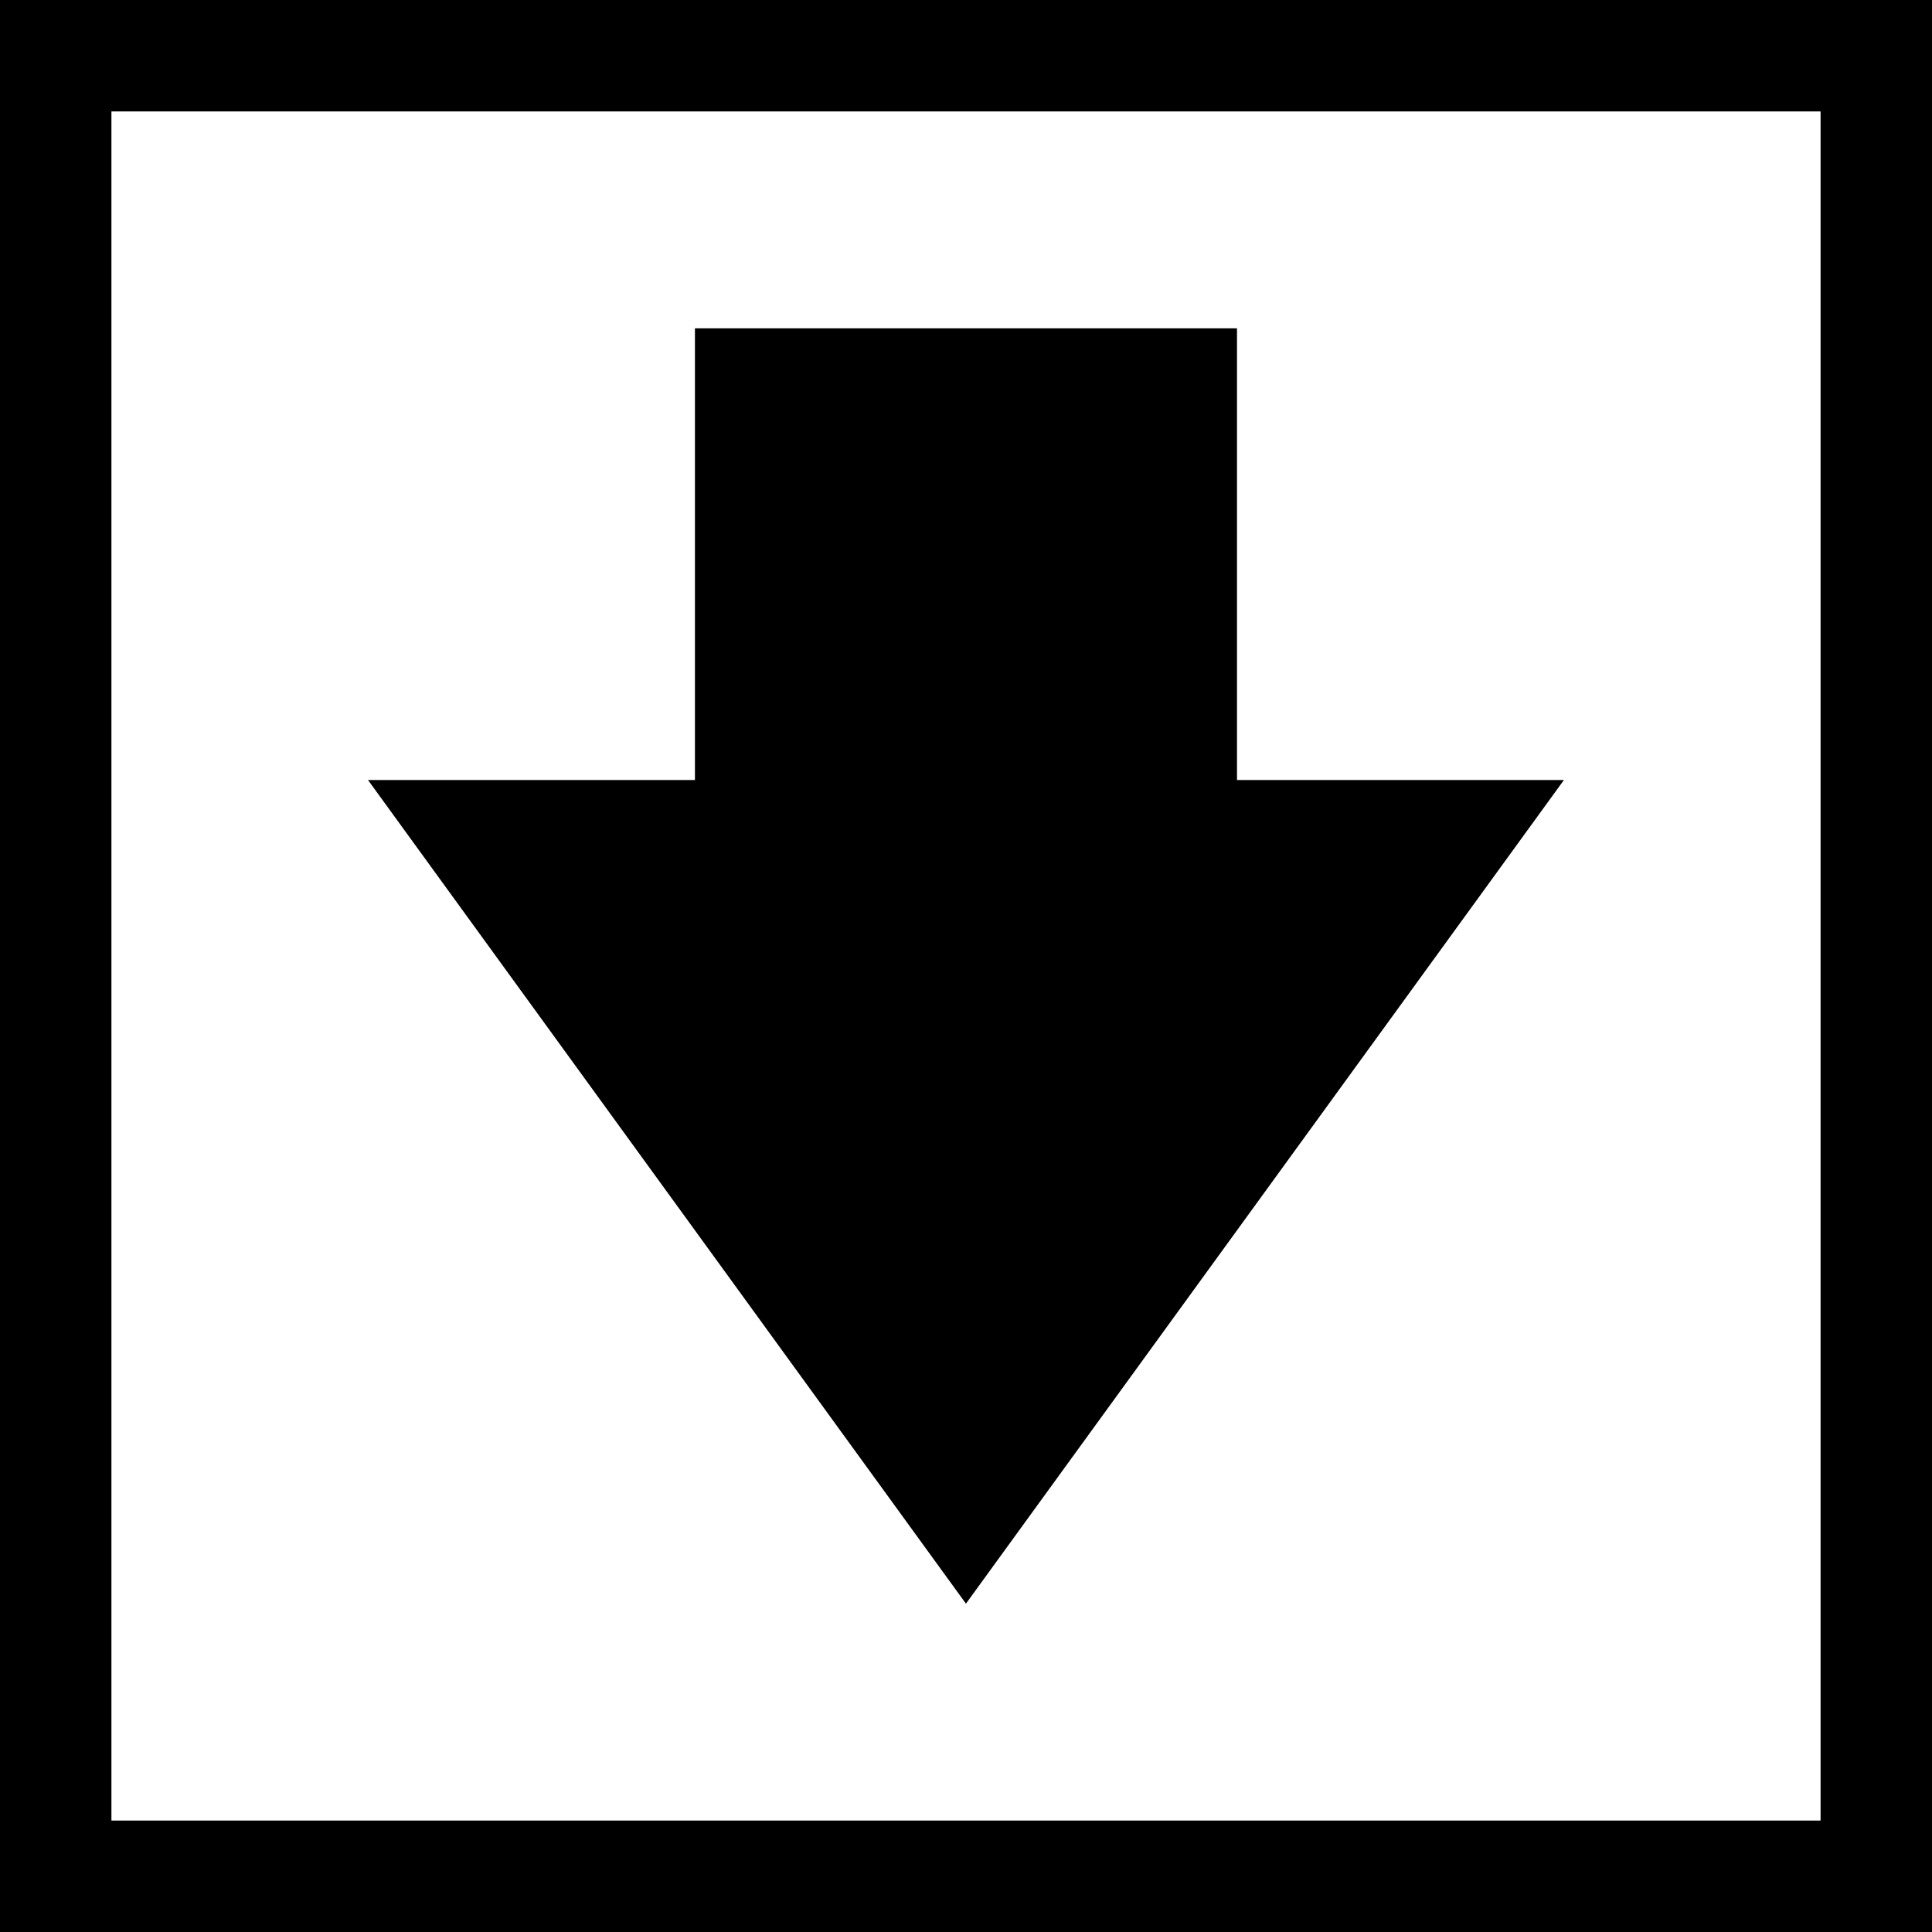
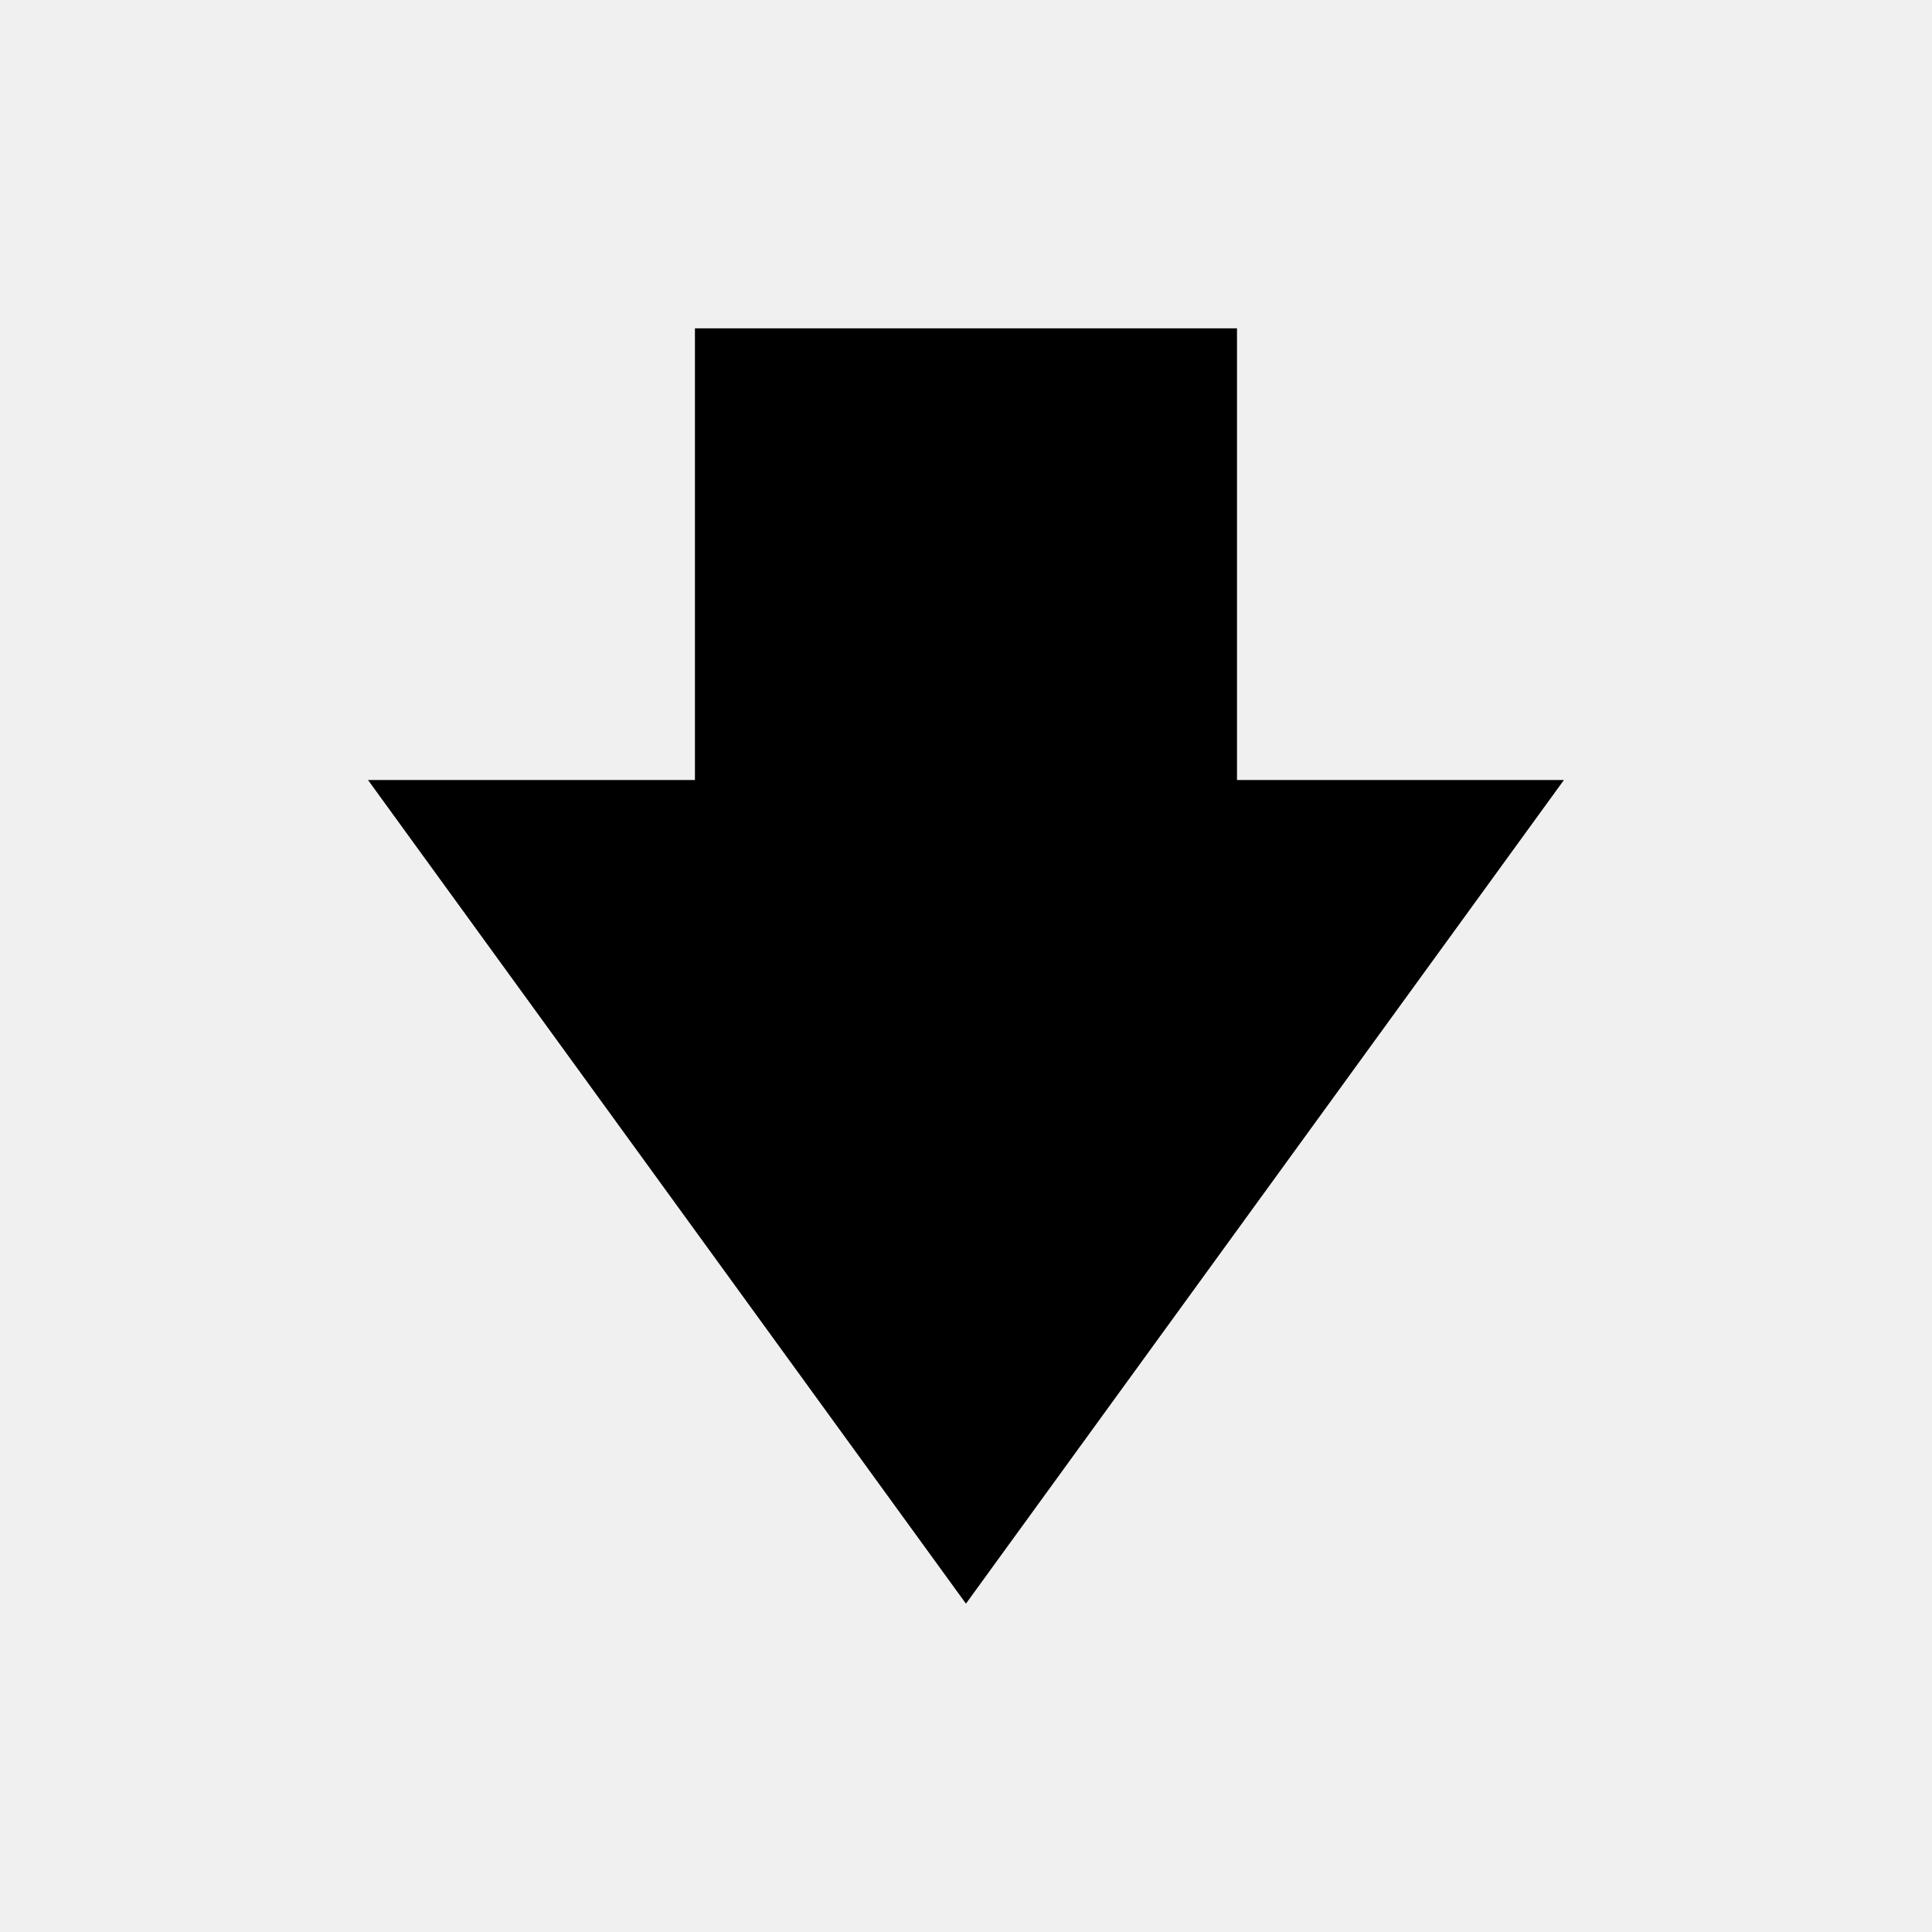
<svg xmlns="http://www.w3.org/2000/svg" width="200" height="200" viewBox="0 0 52.917 52.917" version="1.1" id="svg8">
  <defs id="defs2" />
  <g id="layer1" transform="translate(0,-244.0833)">
-     <rect style="opacity:1;fill:#ffffff;fill-opacity:1;stroke:#000000;stroke-width:3.052;stroke-linecap:round;stroke-linejoin:miter;stroke-miterlimit:4;stroke-dasharray:none;stroke-dashoffset:0;stroke-opacity:1" id="rect815" width="49.865" height="49.865" x="1.526" y="245.609" />
    <path style="opacity:1;fill:#000000;fill-opacity:1;stroke:none;stroke-width:3.441;stroke-linecap:round;stroke-linejoin:miter;stroke-miterlimit:4;stroke-dasharray:none;stroke-dashoffset:0;stroke-opacity:1" d="m 10.079,265.447 h 8.955 v -12.371 h 14.847 v 12.371 h 8.955 l -16.379,22.56 z" id="rect817" />
  </g>
</svg>
